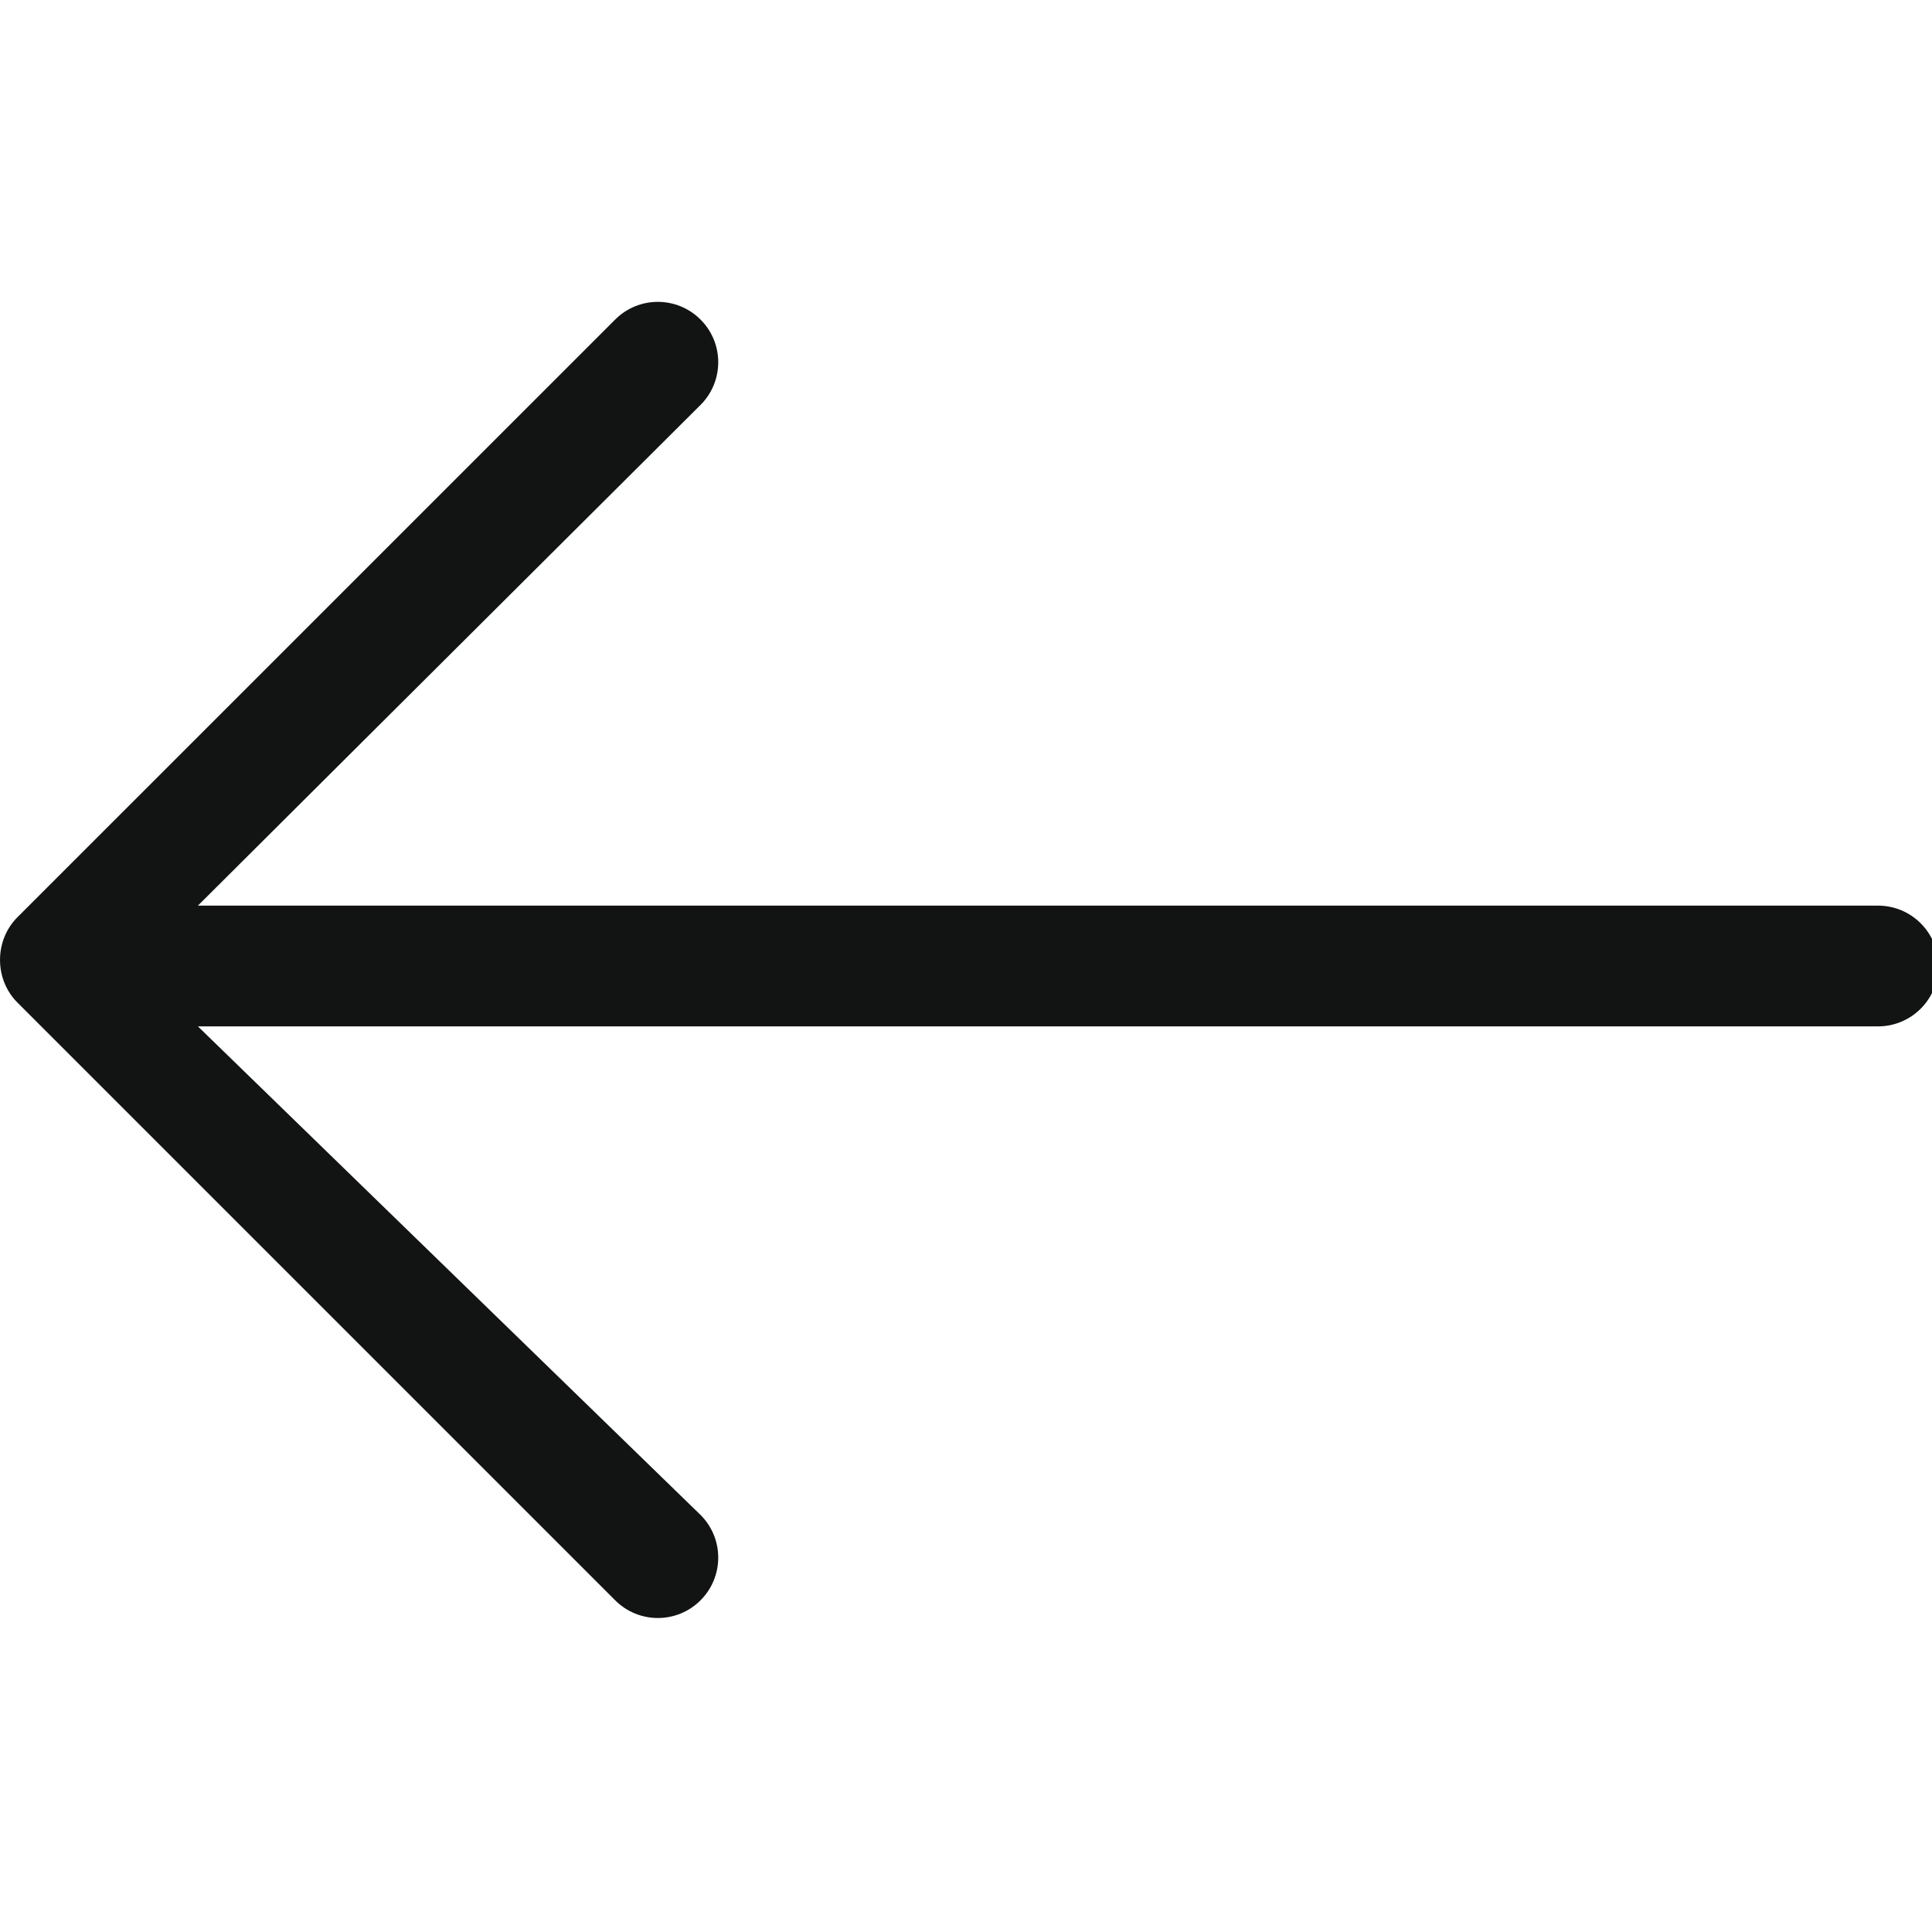
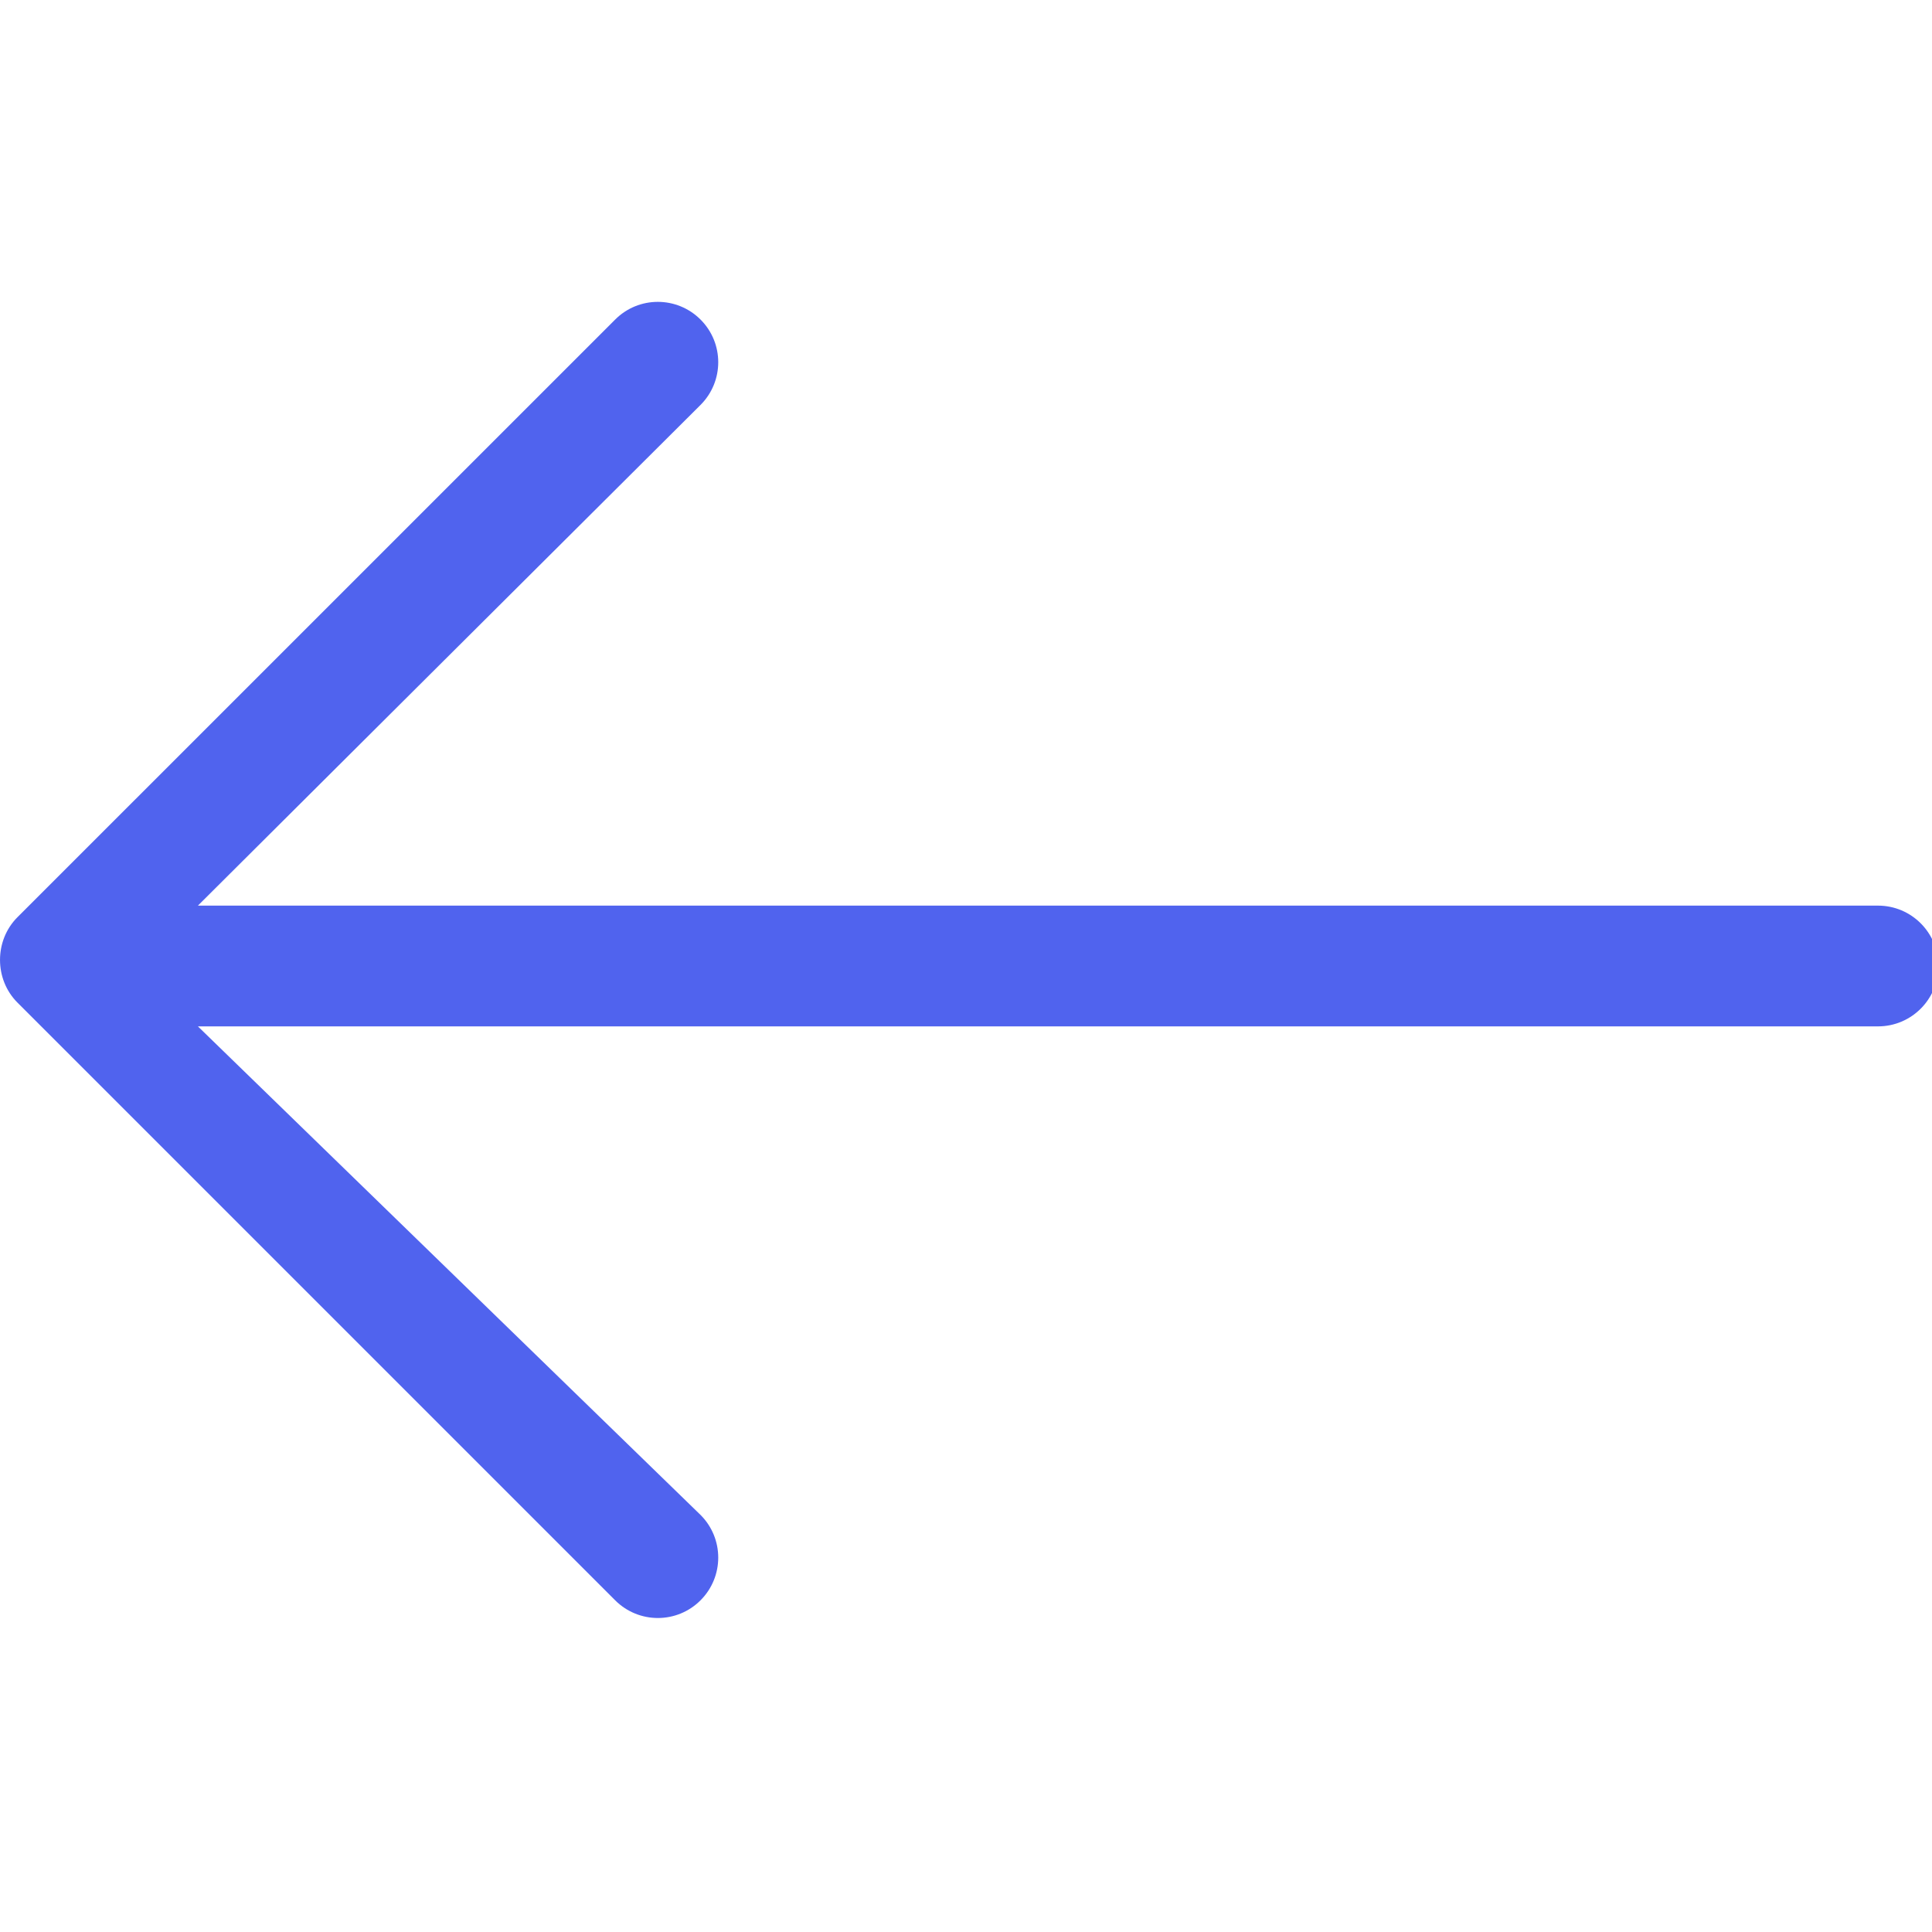
<svg xmlns="http://www.w3.org/2000/svg" enable-background="new 0 0 32 32" id="Слой_1" version="1.1" viewBox="0 0 32 32" xml:space="preserve">
-   <path clip-rule="evenodd" d="M31.106,15H3.278l8.325-8.293  c0.391-0.391,0.391-1.024,0-1.414c-0.391-0.391-1.024-0.391-1.414,0l-9.9,9.899c-0.385,0.385-0.385,1.029,0,1.414l9.9,9.9  c0.391,0.391,1.024,0.391,1.414,0c0.391-0.391,0.391-1.024,0-1.414L3.278,17h27.828c0.552,0,1-0.448,1-1  C32.106,15.448,31.658,15,31.106,15z" fill="#121313" fill-rule="evenodd" id="Arrow_Back" />
+   <path clip-rule="evenodd" d="M31.106,15H3.278l8.325-8.293  c0.391-0.391,0.391-1.024,0-1.414c-0.391-0.391-1.024-0.391-1.414,0l-9.9,9.899c-0.385,0.385-0.385,1.029,0,1.414l9.9,9.9  c0.391,0.391,1.024,0.391,1.414,0c0.391-0.391,0.391-1.024,0-1.414L3.278,17h27.828c0.552,0,1-0.448,1-1  C32.106,15.448,31.658,15,31.106,15z" fill="#5063ee" id="Arrow_Back" />
  <g />
  <g />
  <g />
  <g />
  <g />
  <g />
</svg>
